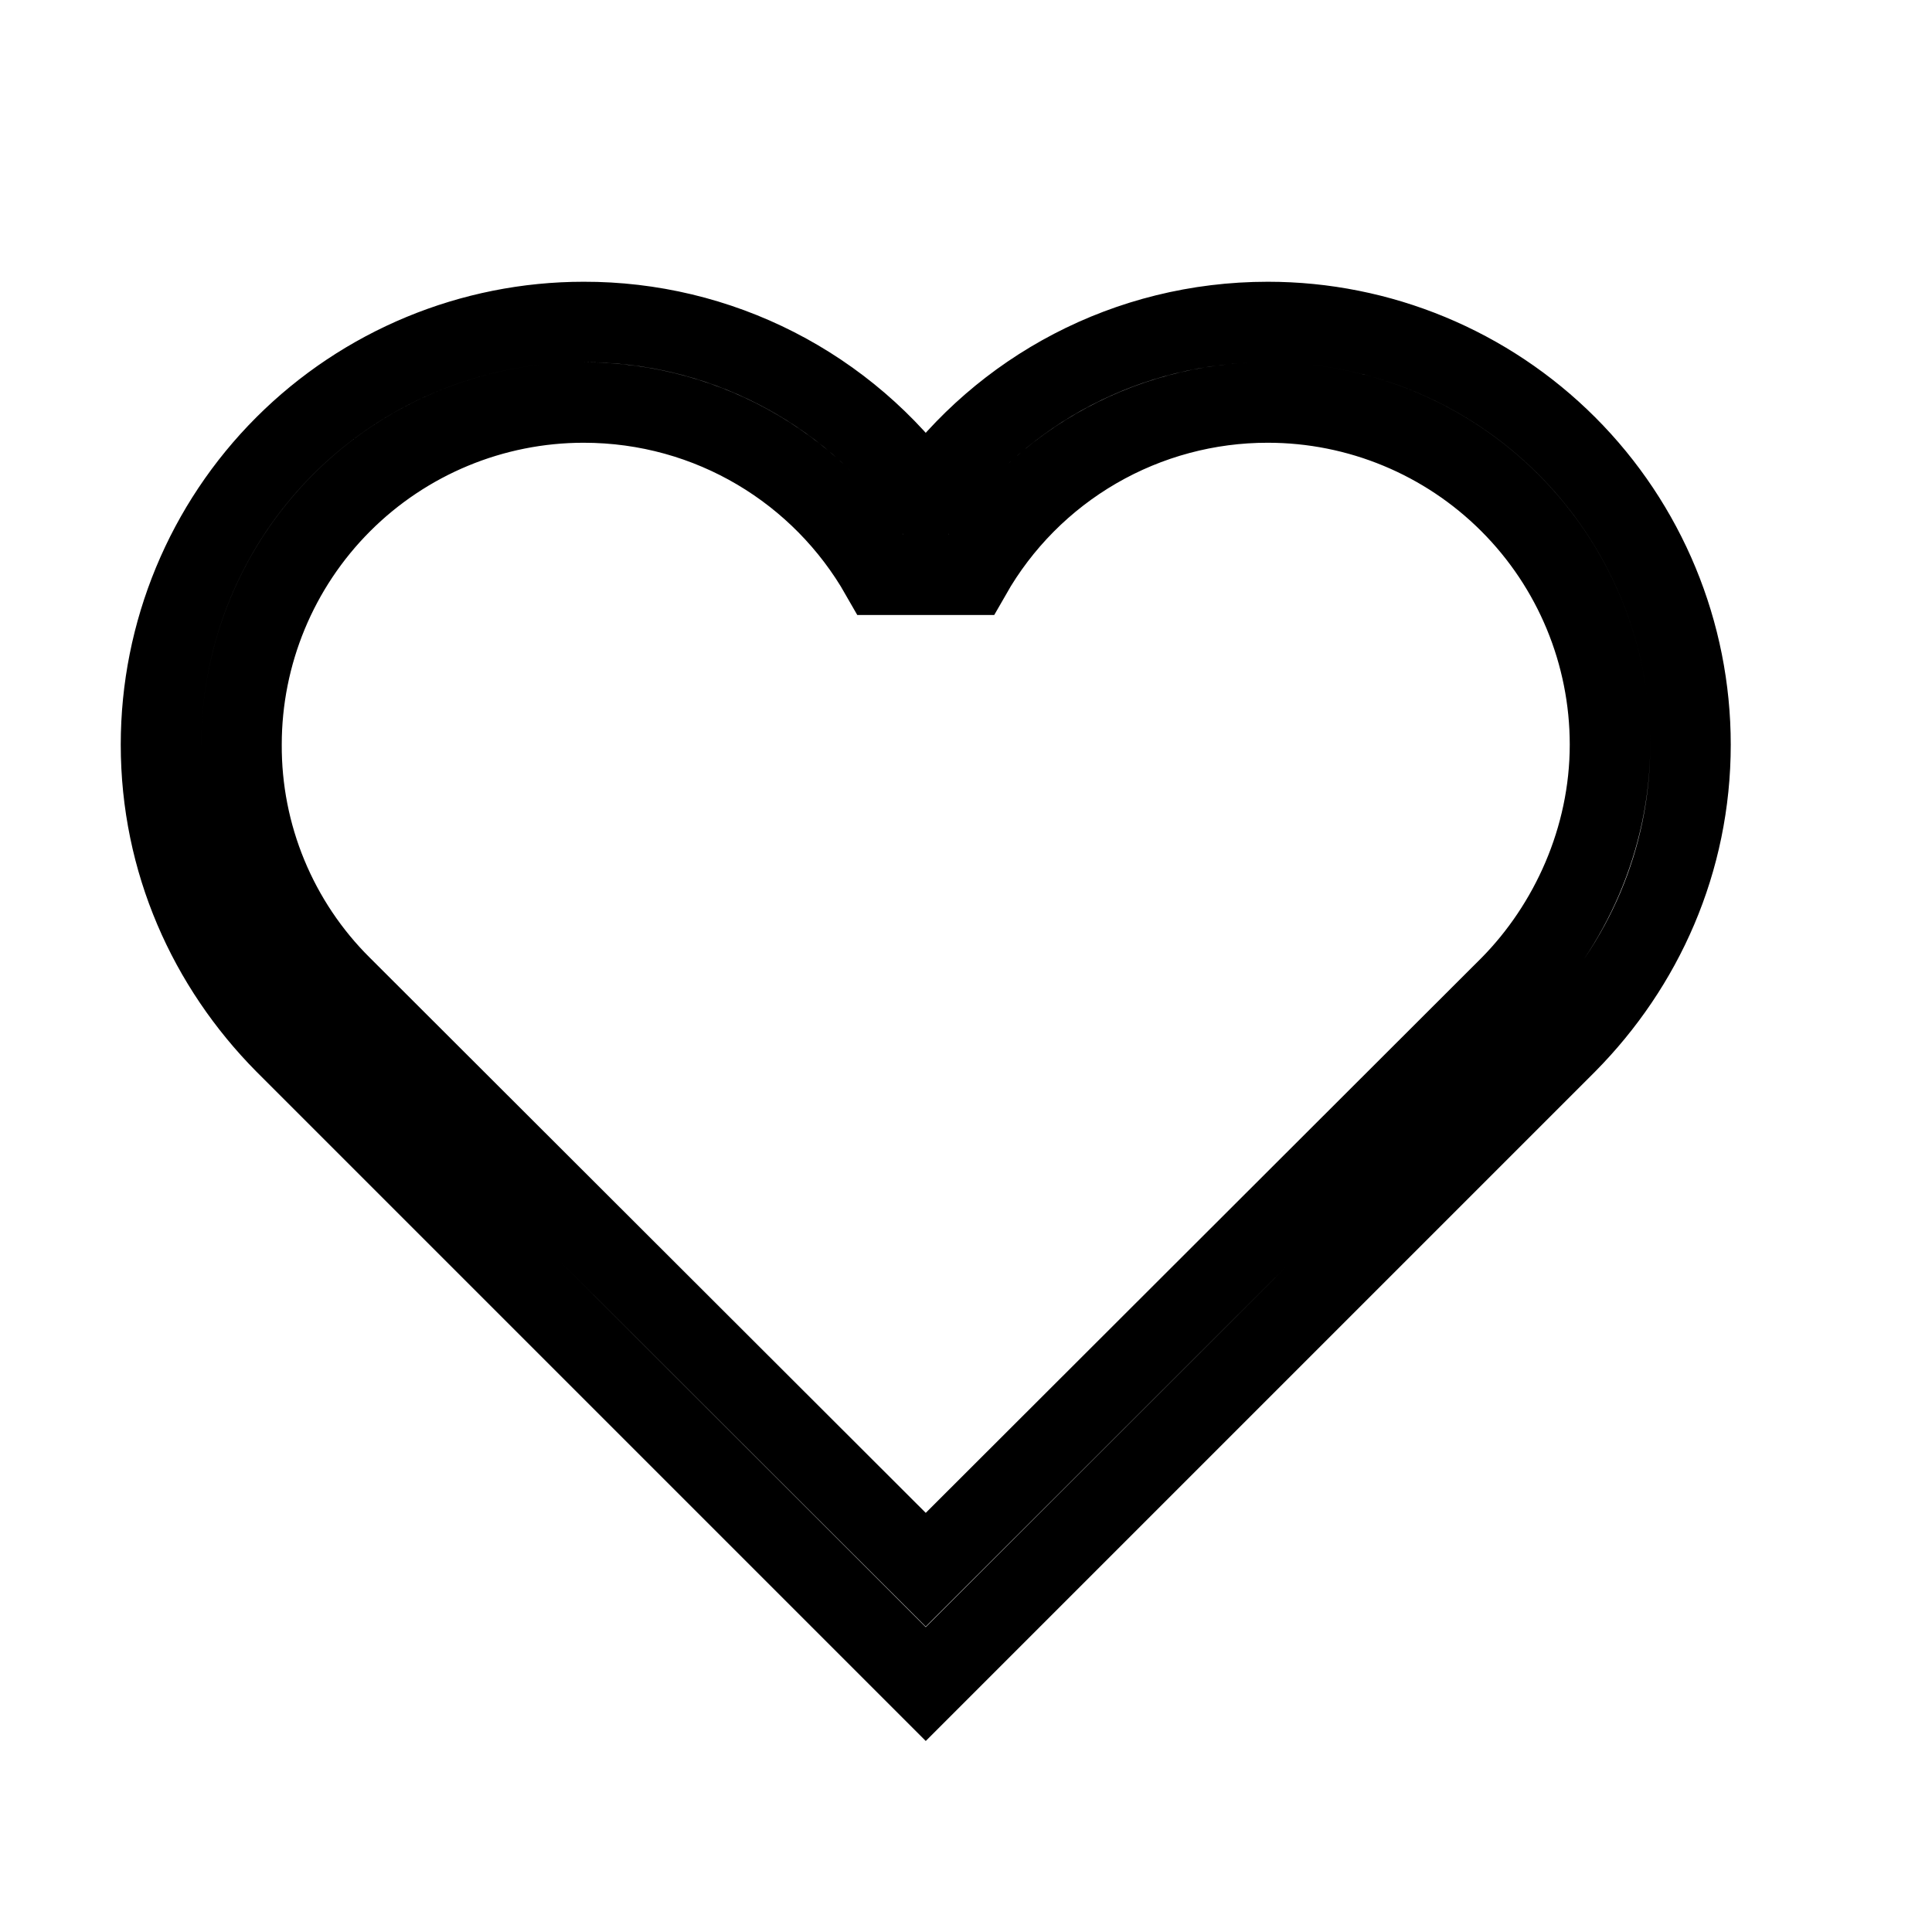
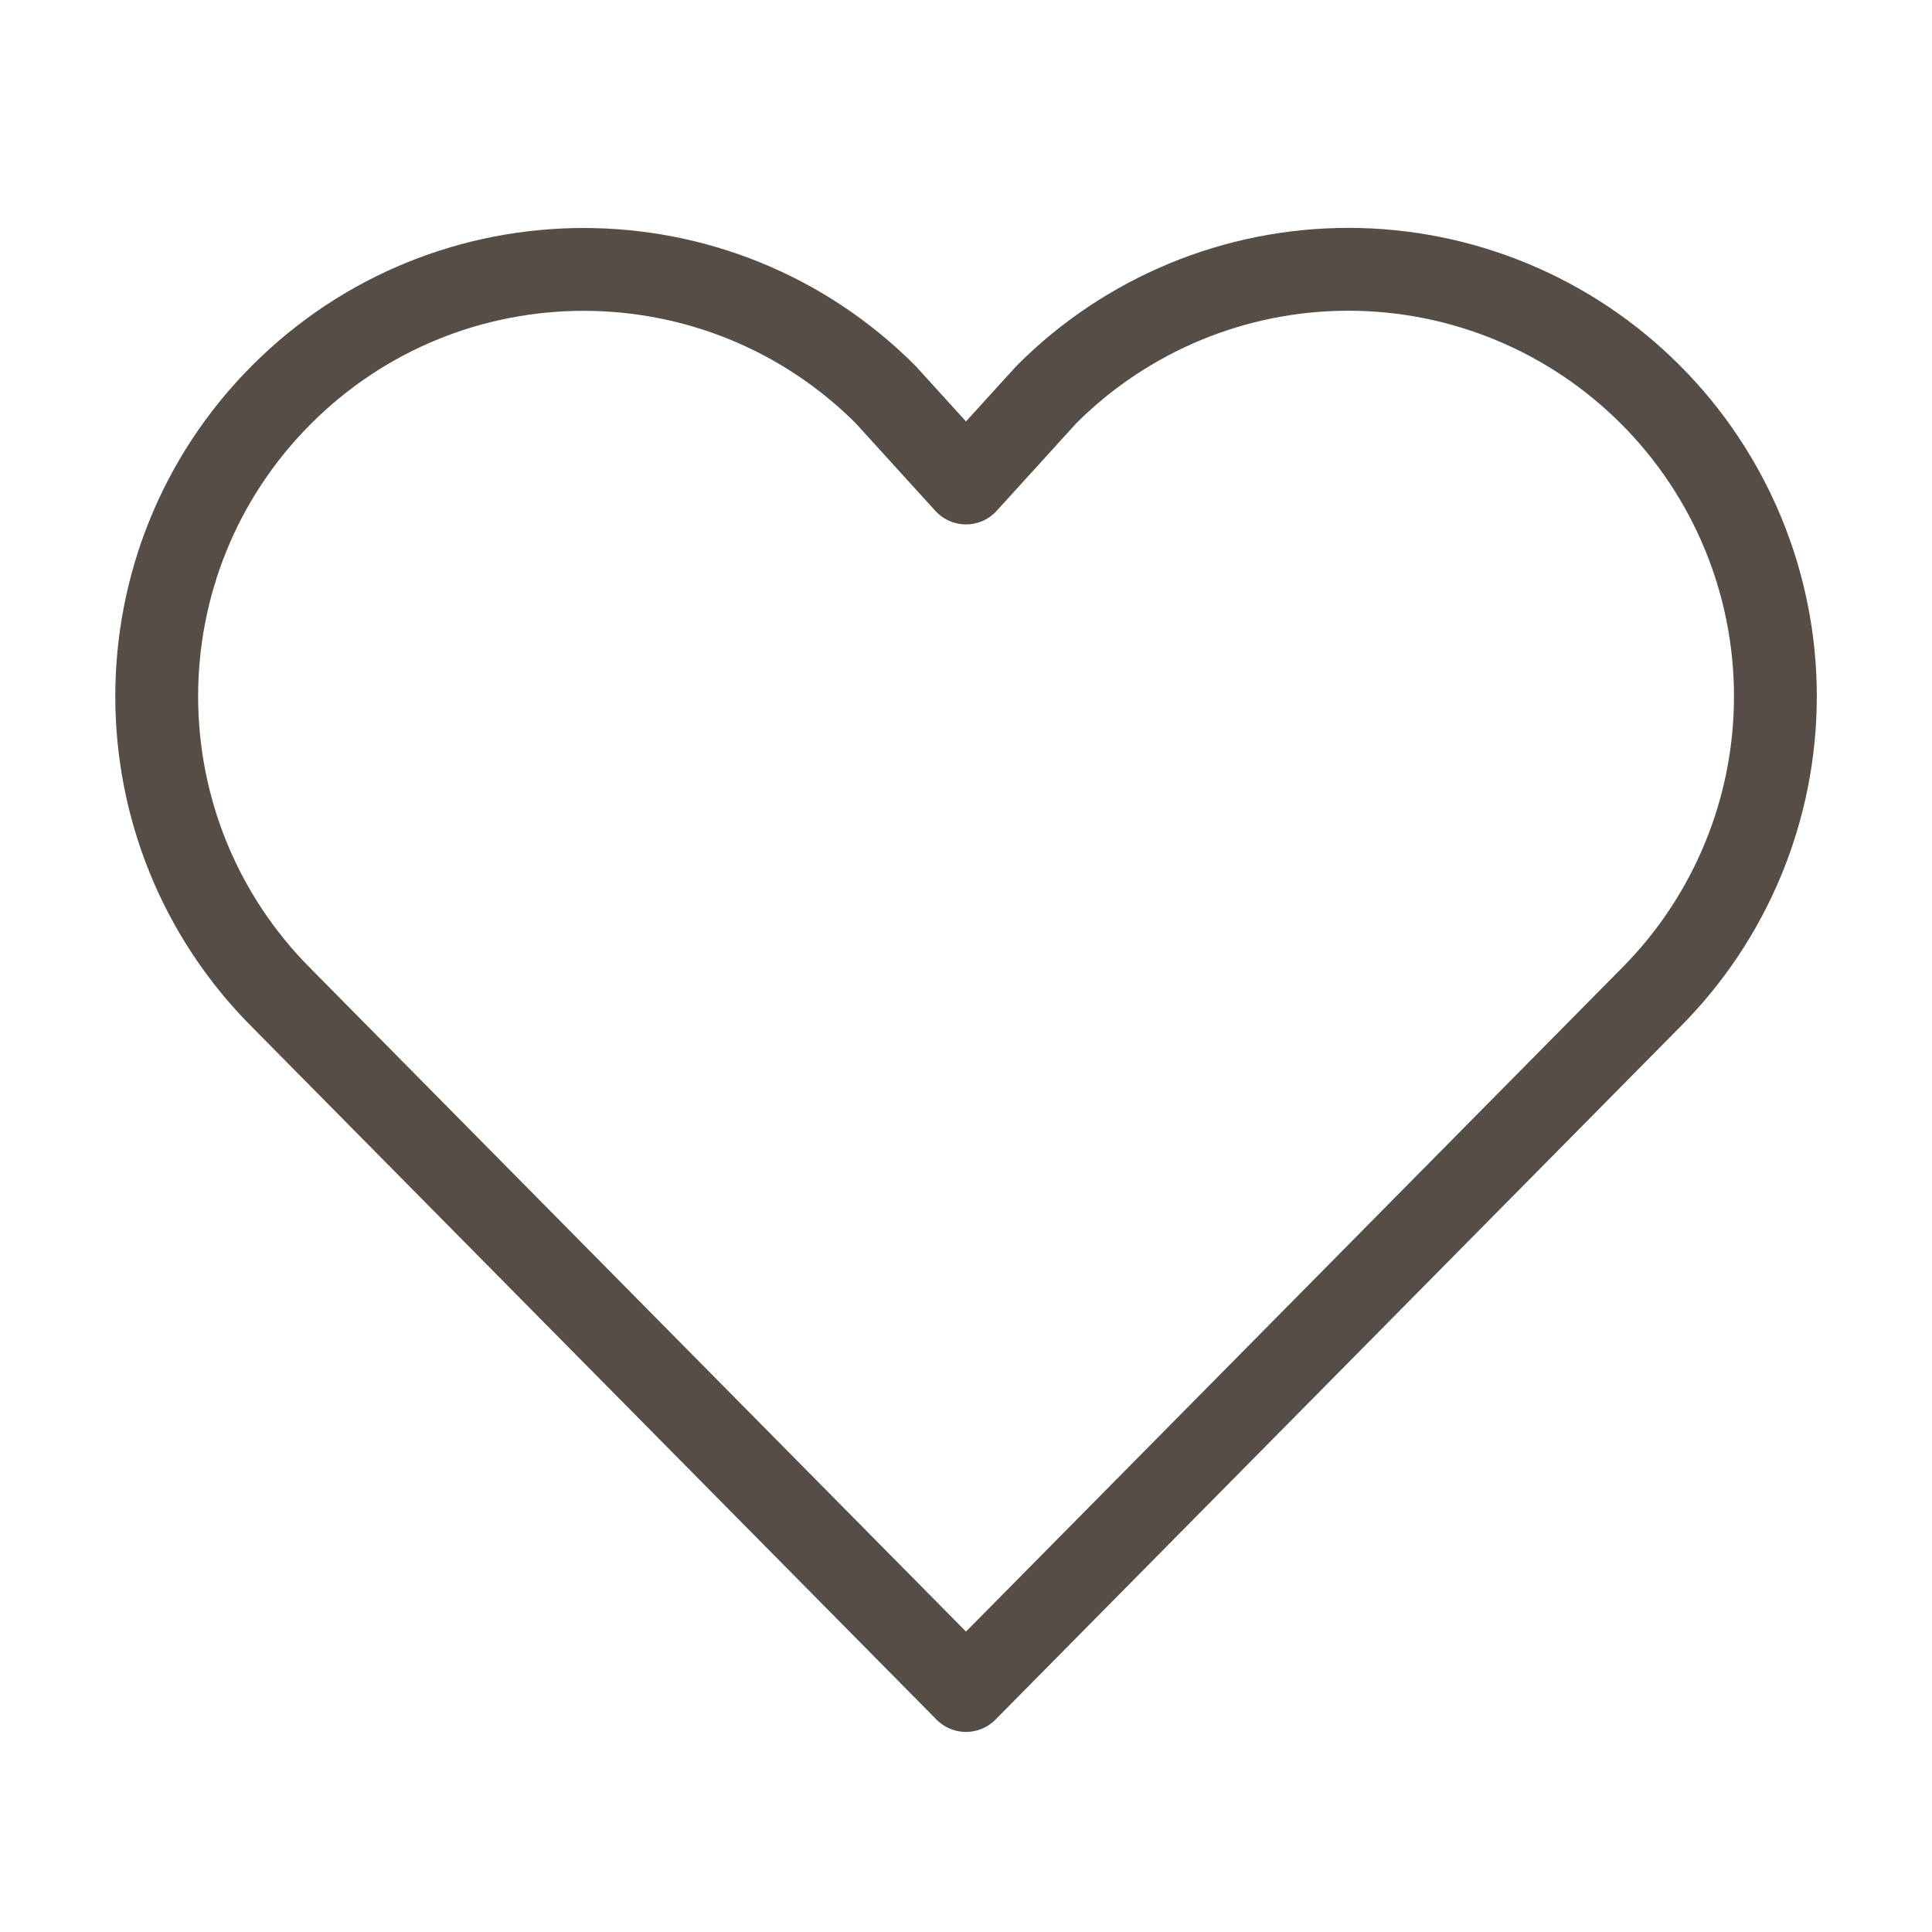
- <svg xmlns="http://www.w3.org/2000/svg" preserveAspectRatio="none" overflow="visible" style="display: block;" width="48" height="48" viewBox="0 0 48 48" fill="none">
-   <g id="mdi-light:heart">
-     <path id="Vector" d="M8.48 24.5C7.689 23.715 7.063 22.779 6.637 21.749C6.211 20.719 5.995 19.615 6 18.5C6 16.246 6.896 14.084 8.49 12.49C10.084 10.896 12.246 10 14.5 10C17.66 10 20.42 11.72 21.88 14.28H24.12C24.862 12.978 25.936 11.896 27.233 11.144C28.529 10.393 30.001 9.998 31.5 10C33.754 10 35.916 10.896 37.51 12.49C39.105 14.084 40 16.246 40 18.5C40 20.84 39 23 37.52 24.5L23 39L8.48 24.5ZM38.92 25.92C40.82 24 42 21.4 42 18.5C42 15.715 40.894 13.044 38.925 11.075C36.956 9.106 34.285 8 31.5 8C28 8 24.9 9.7 23 12.34C22.03 10.993 20.753 9.897 19.275 9.142C17.797 8.387 16.16 7.996 14.5 8C11.715 8 9.045 9.106 7.075 11.075C5.106 13.044 4 15.715 4 18.5C4 21.4 5.18 24 7.08 25.92L23 41.84L38.92 25.92Z" stroke-width="2" stroke="black" />
-   </g>
+ <svg xmlns="http://www.w3.org/2000/svg" width="28" height="28" viewBox="0 0 24 24" fill="none" stroke="#554d46" stroke-width="1.029" stroke-linecap="round" stroke-linejoin="round">
+   <path d="M20.5 4.9a5.3 5.3 0 0 0-7.5 0L12 6l-1-1.1a5.3 5.3 0 0 0-7.5 7.5L12 21l8.5-8.6a5.3 5.3 0 0 0 0-7.5Z" />
</svg>
